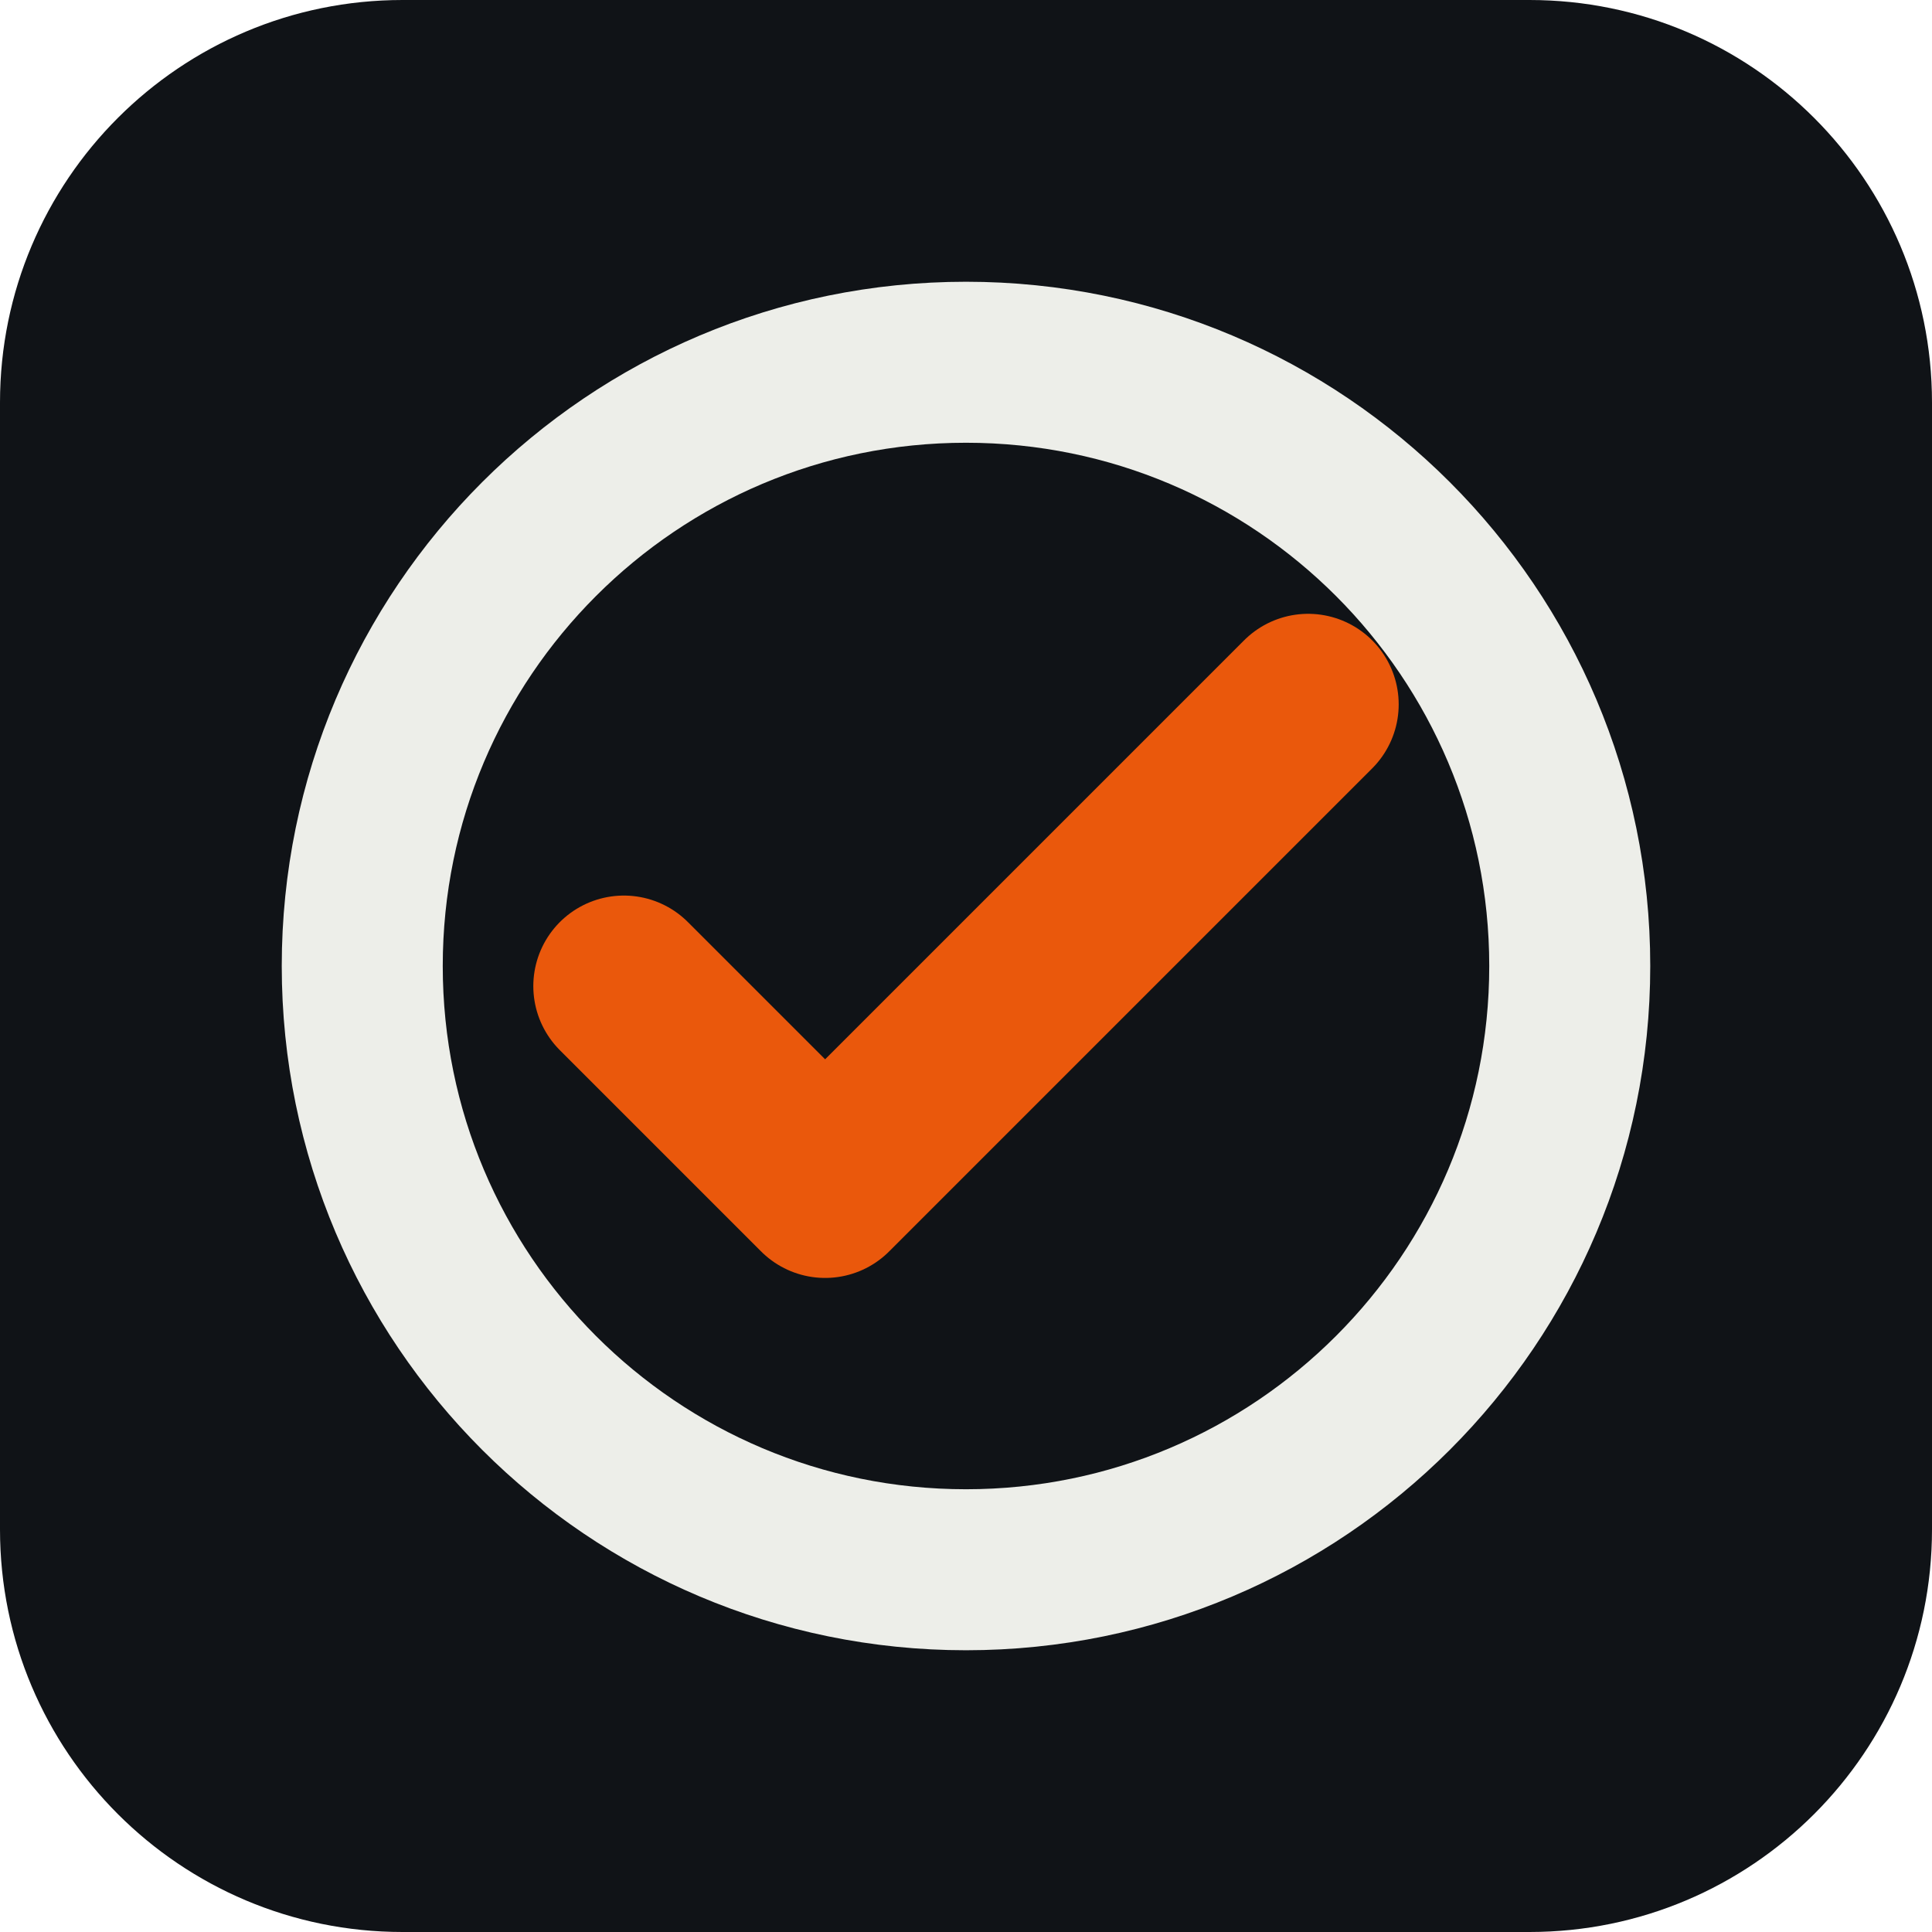
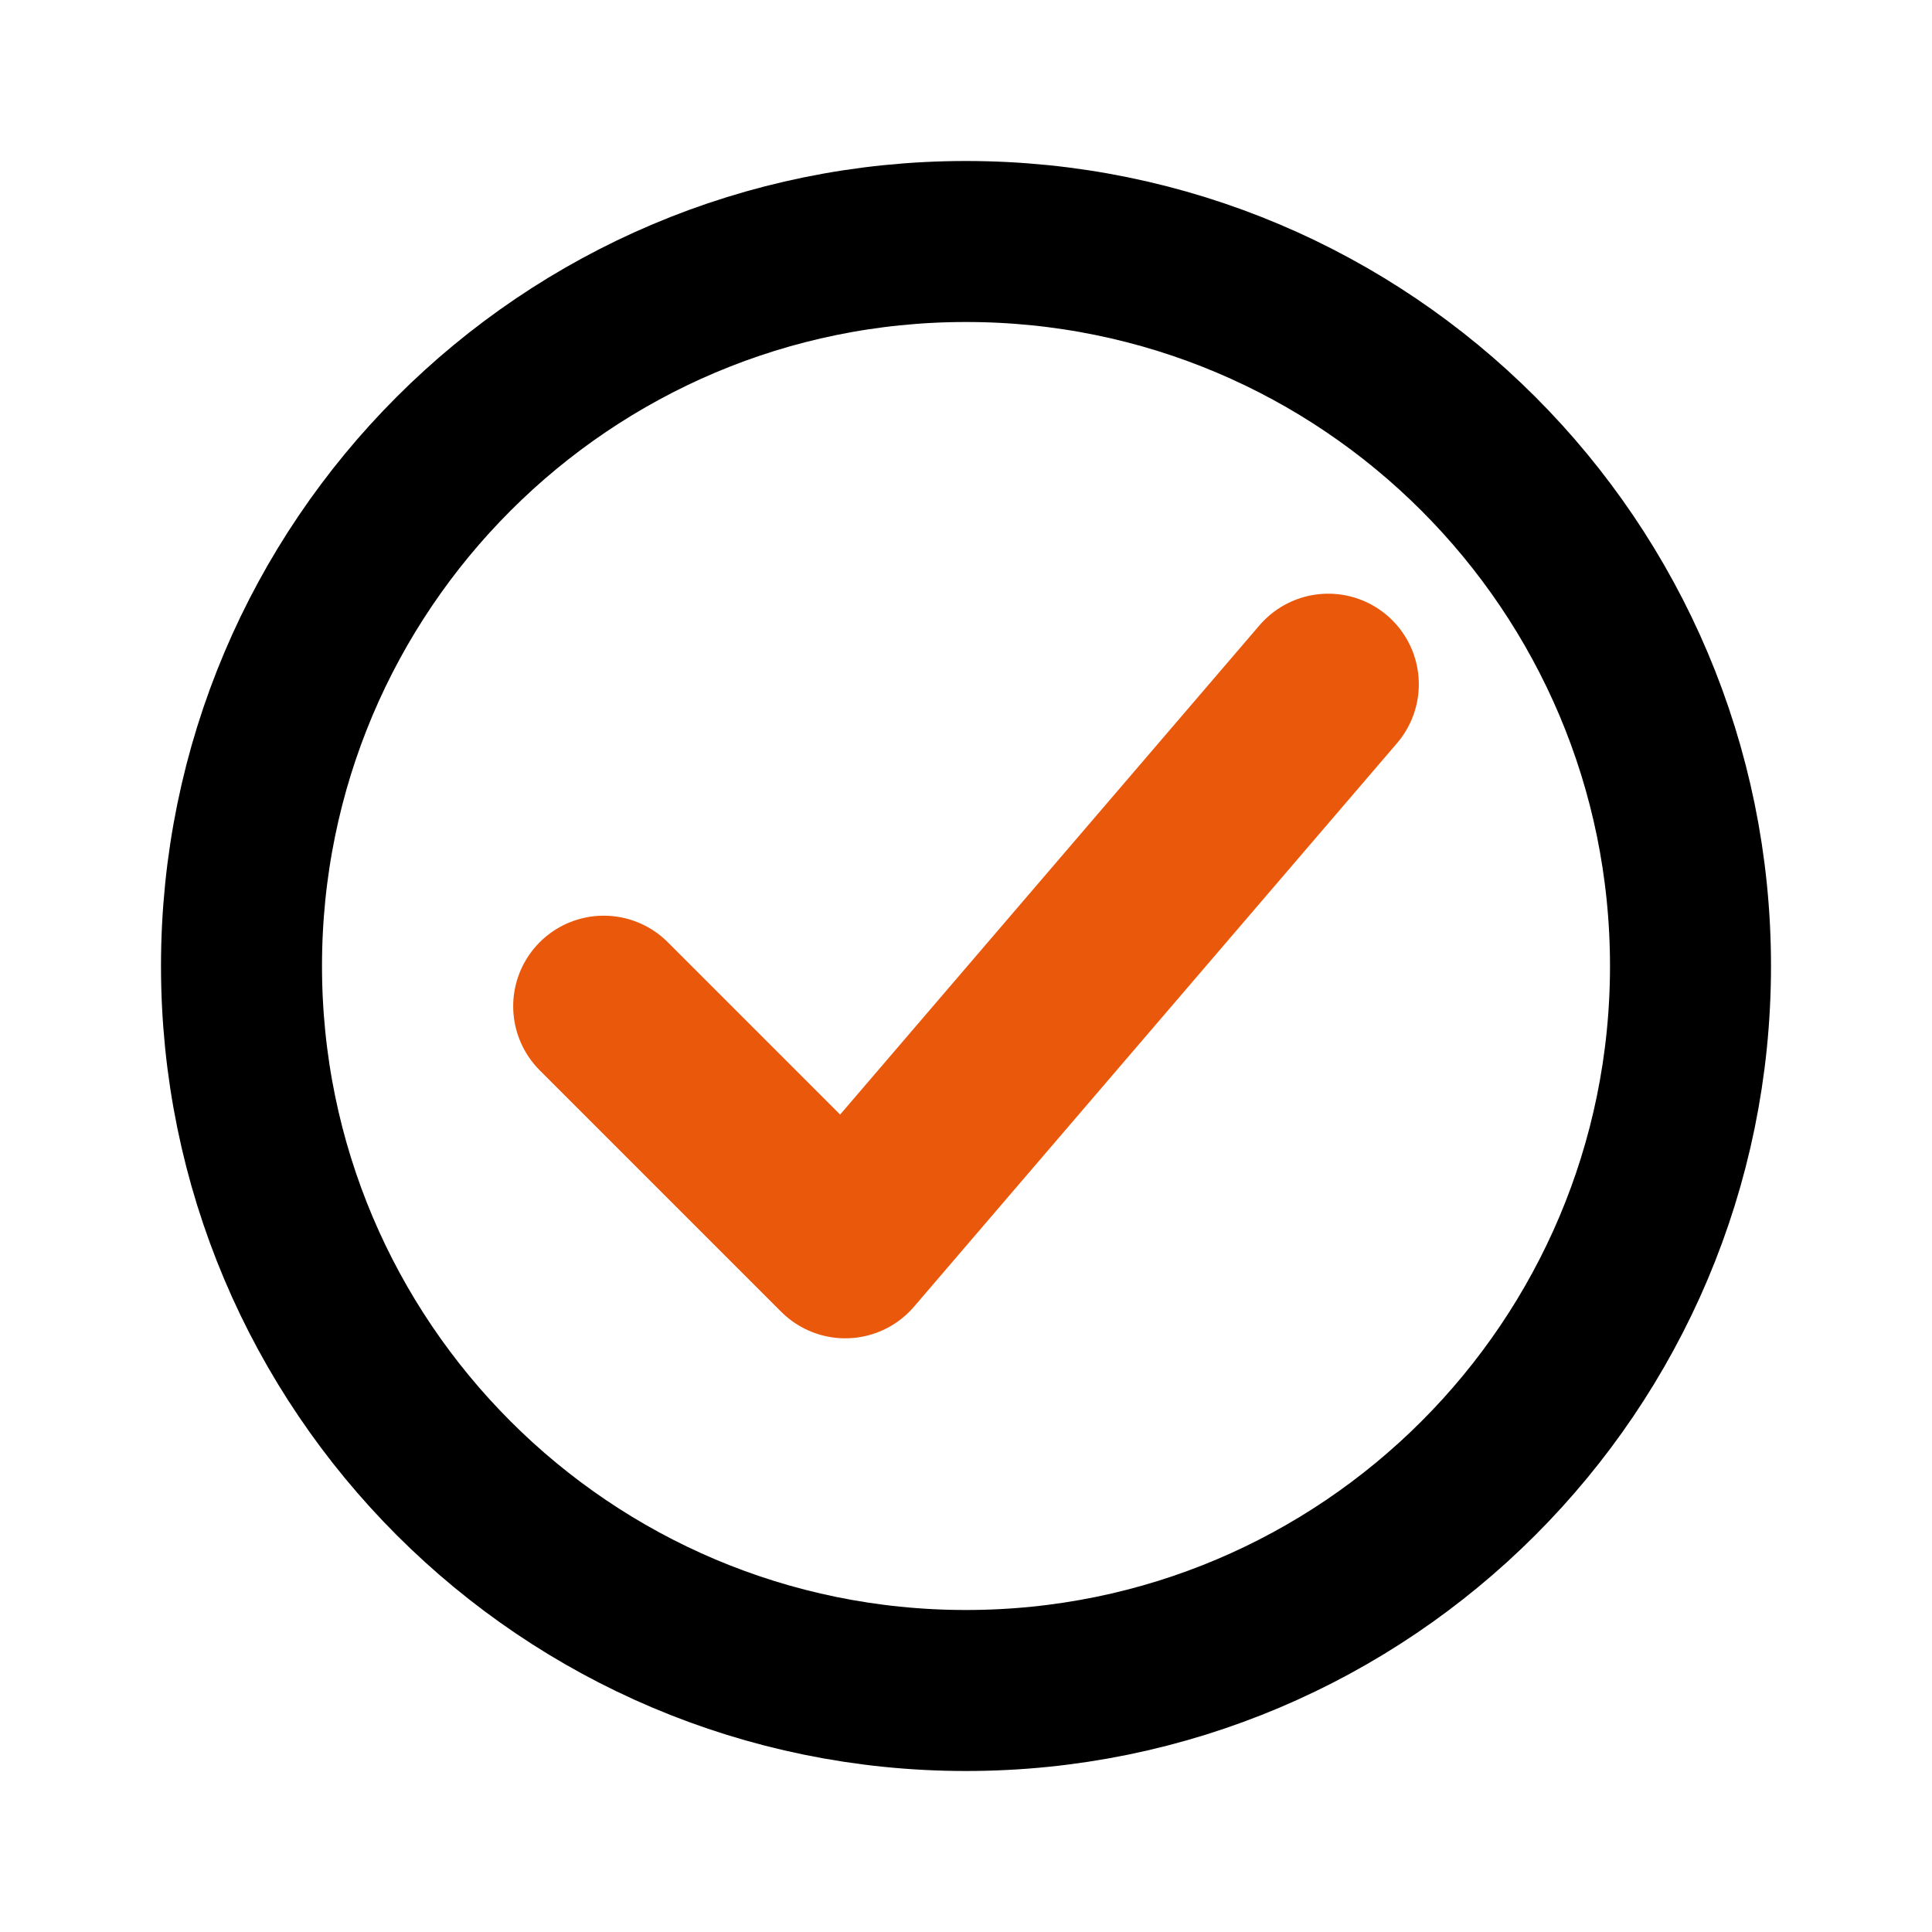
<svg xmlns="http://www.w3.org/2000/svg" viewBox="0 0 48 48" width="48" height="48" role="img" aria-label="Otto">
-   <rect width="48" height="48" rx="10" fill="#101317" />
-   <circle cx="24" cy="24" r="15" stroke="#EDEEE9" stroke-width="4" fill="none" />
-   <path d="M15.5 24.5 L20.5 29.5 L32.5 17.5" stroke="#EA580C" stroke-width="4.5" stroke-linecap="round" stroke-linejoin="round" fill="none" />
+   <circle cx="24" cy="24" r="18" stroke="currentColor" stroke-width="4" fill="none" />
+   <path d="M15 25 L21 31 L33 17" stroke="#EA580C" stroke-width="4.5" stroke-linecap="round" stroke-linejoin="round" fill="none" />
</svg>
